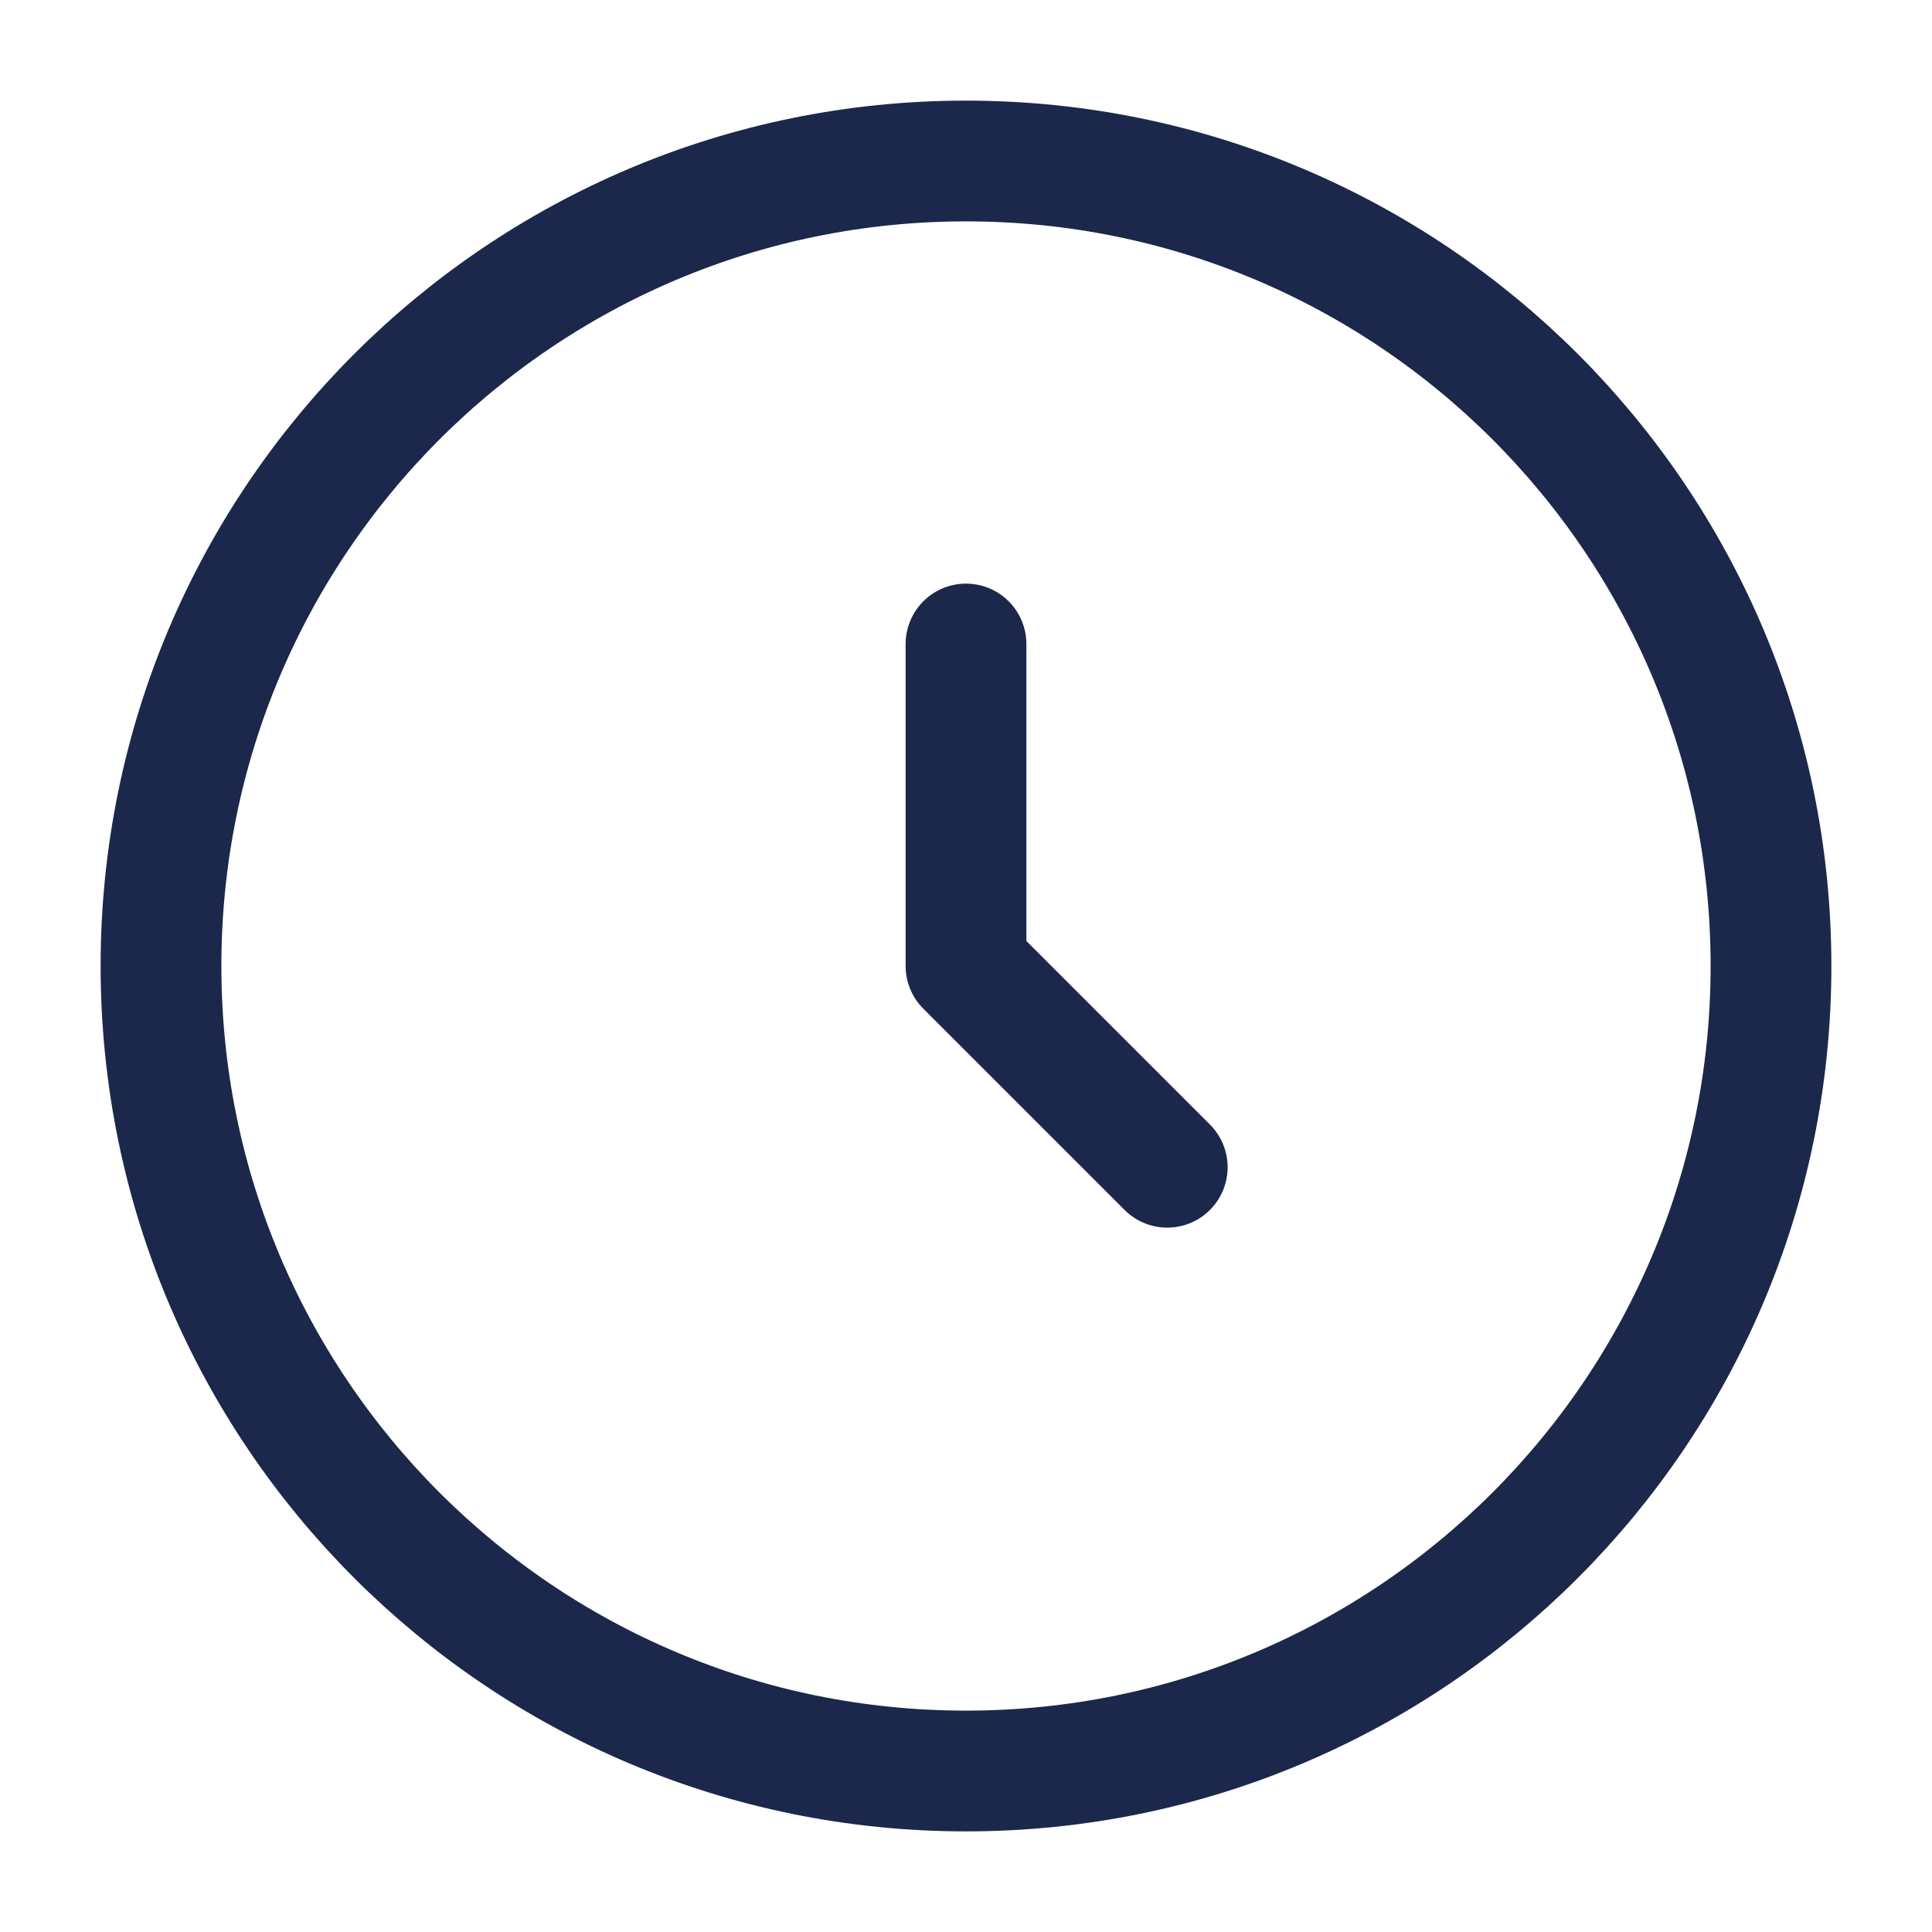
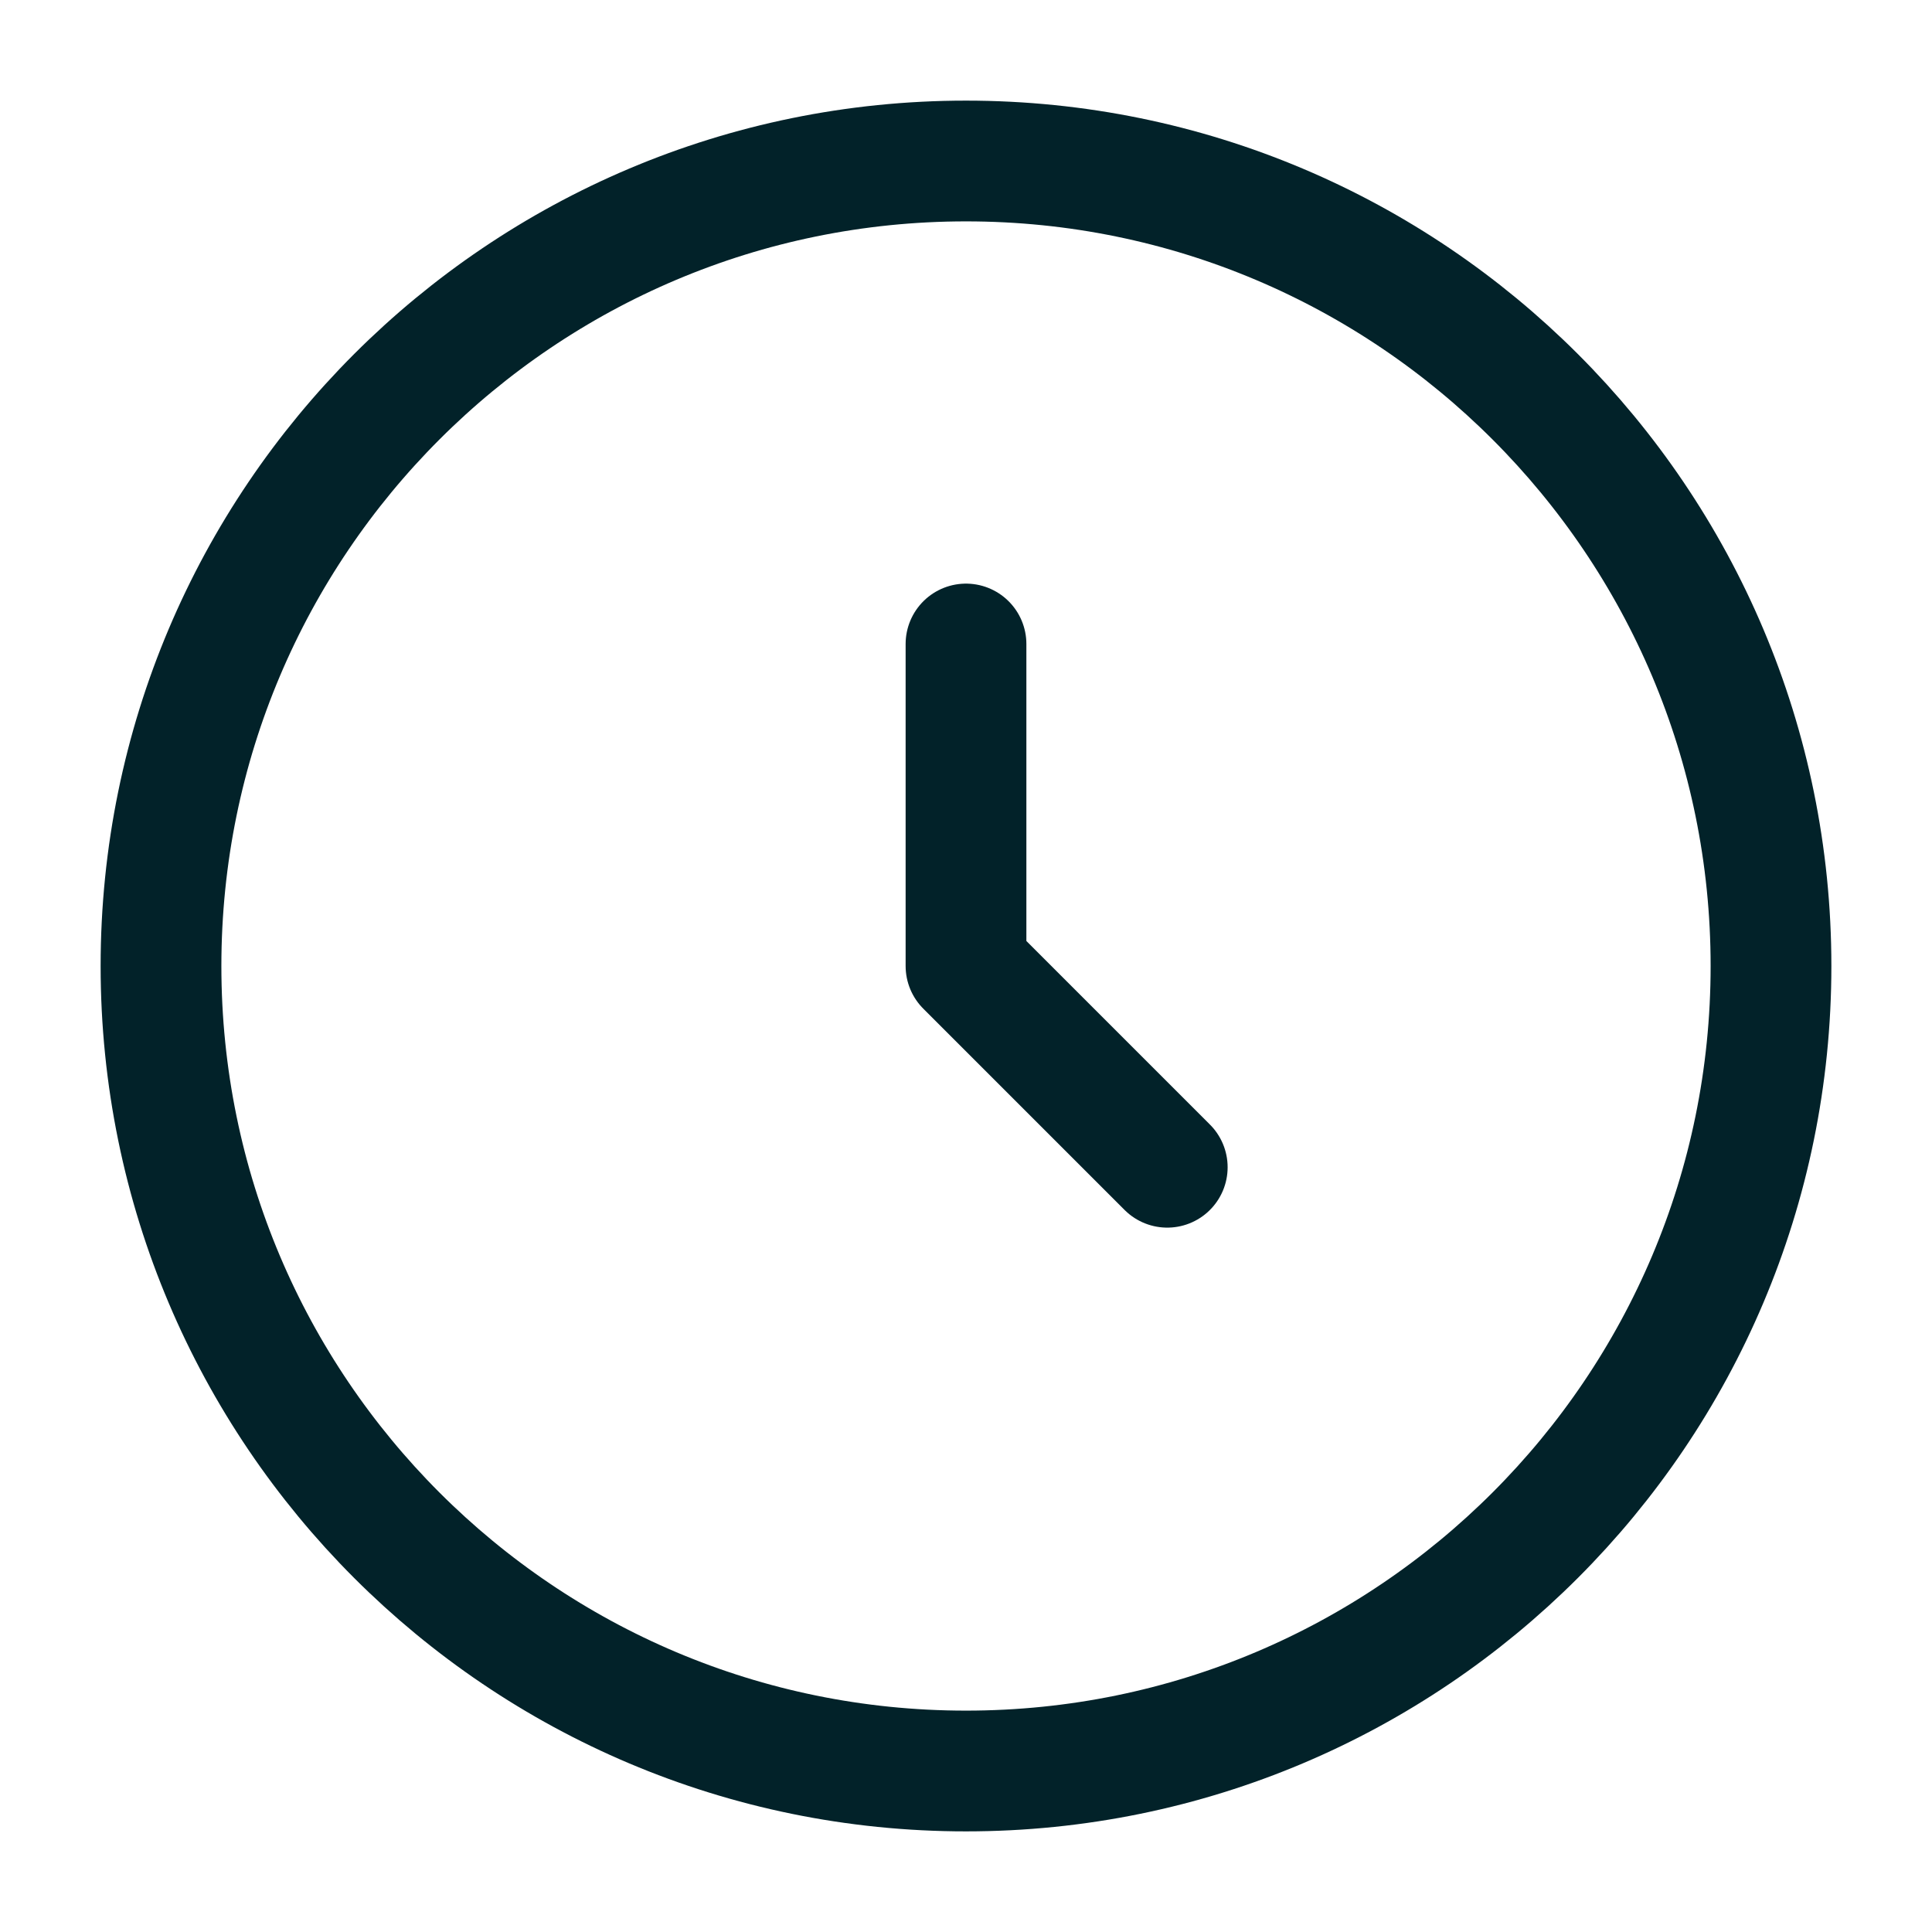
<svg xmlns="http://www.w3.org/2000/svg" width="800px" height="800px" viewBox="0 0 24 24" fill="none">
-   <circle cx="12" cy="12" r="10" stroke="#1C274C" stroke-width="1.5" />
-   <path d="M12 8V12L14.5 14.5" stroke="#1C274C" stroke-width="1.5" stroke-linecap="round" stroke-linejoin="round" />
+   <circle cx="12" cy="12" r="10" stroke="#022229" stroke-width="1.5" />
+   <path d="M12 8V12L14.5 14.5" stroke="#022229" stroke-width="1.5" stroke-linecap="round" stroke-linejoin="round" />
</svg>
